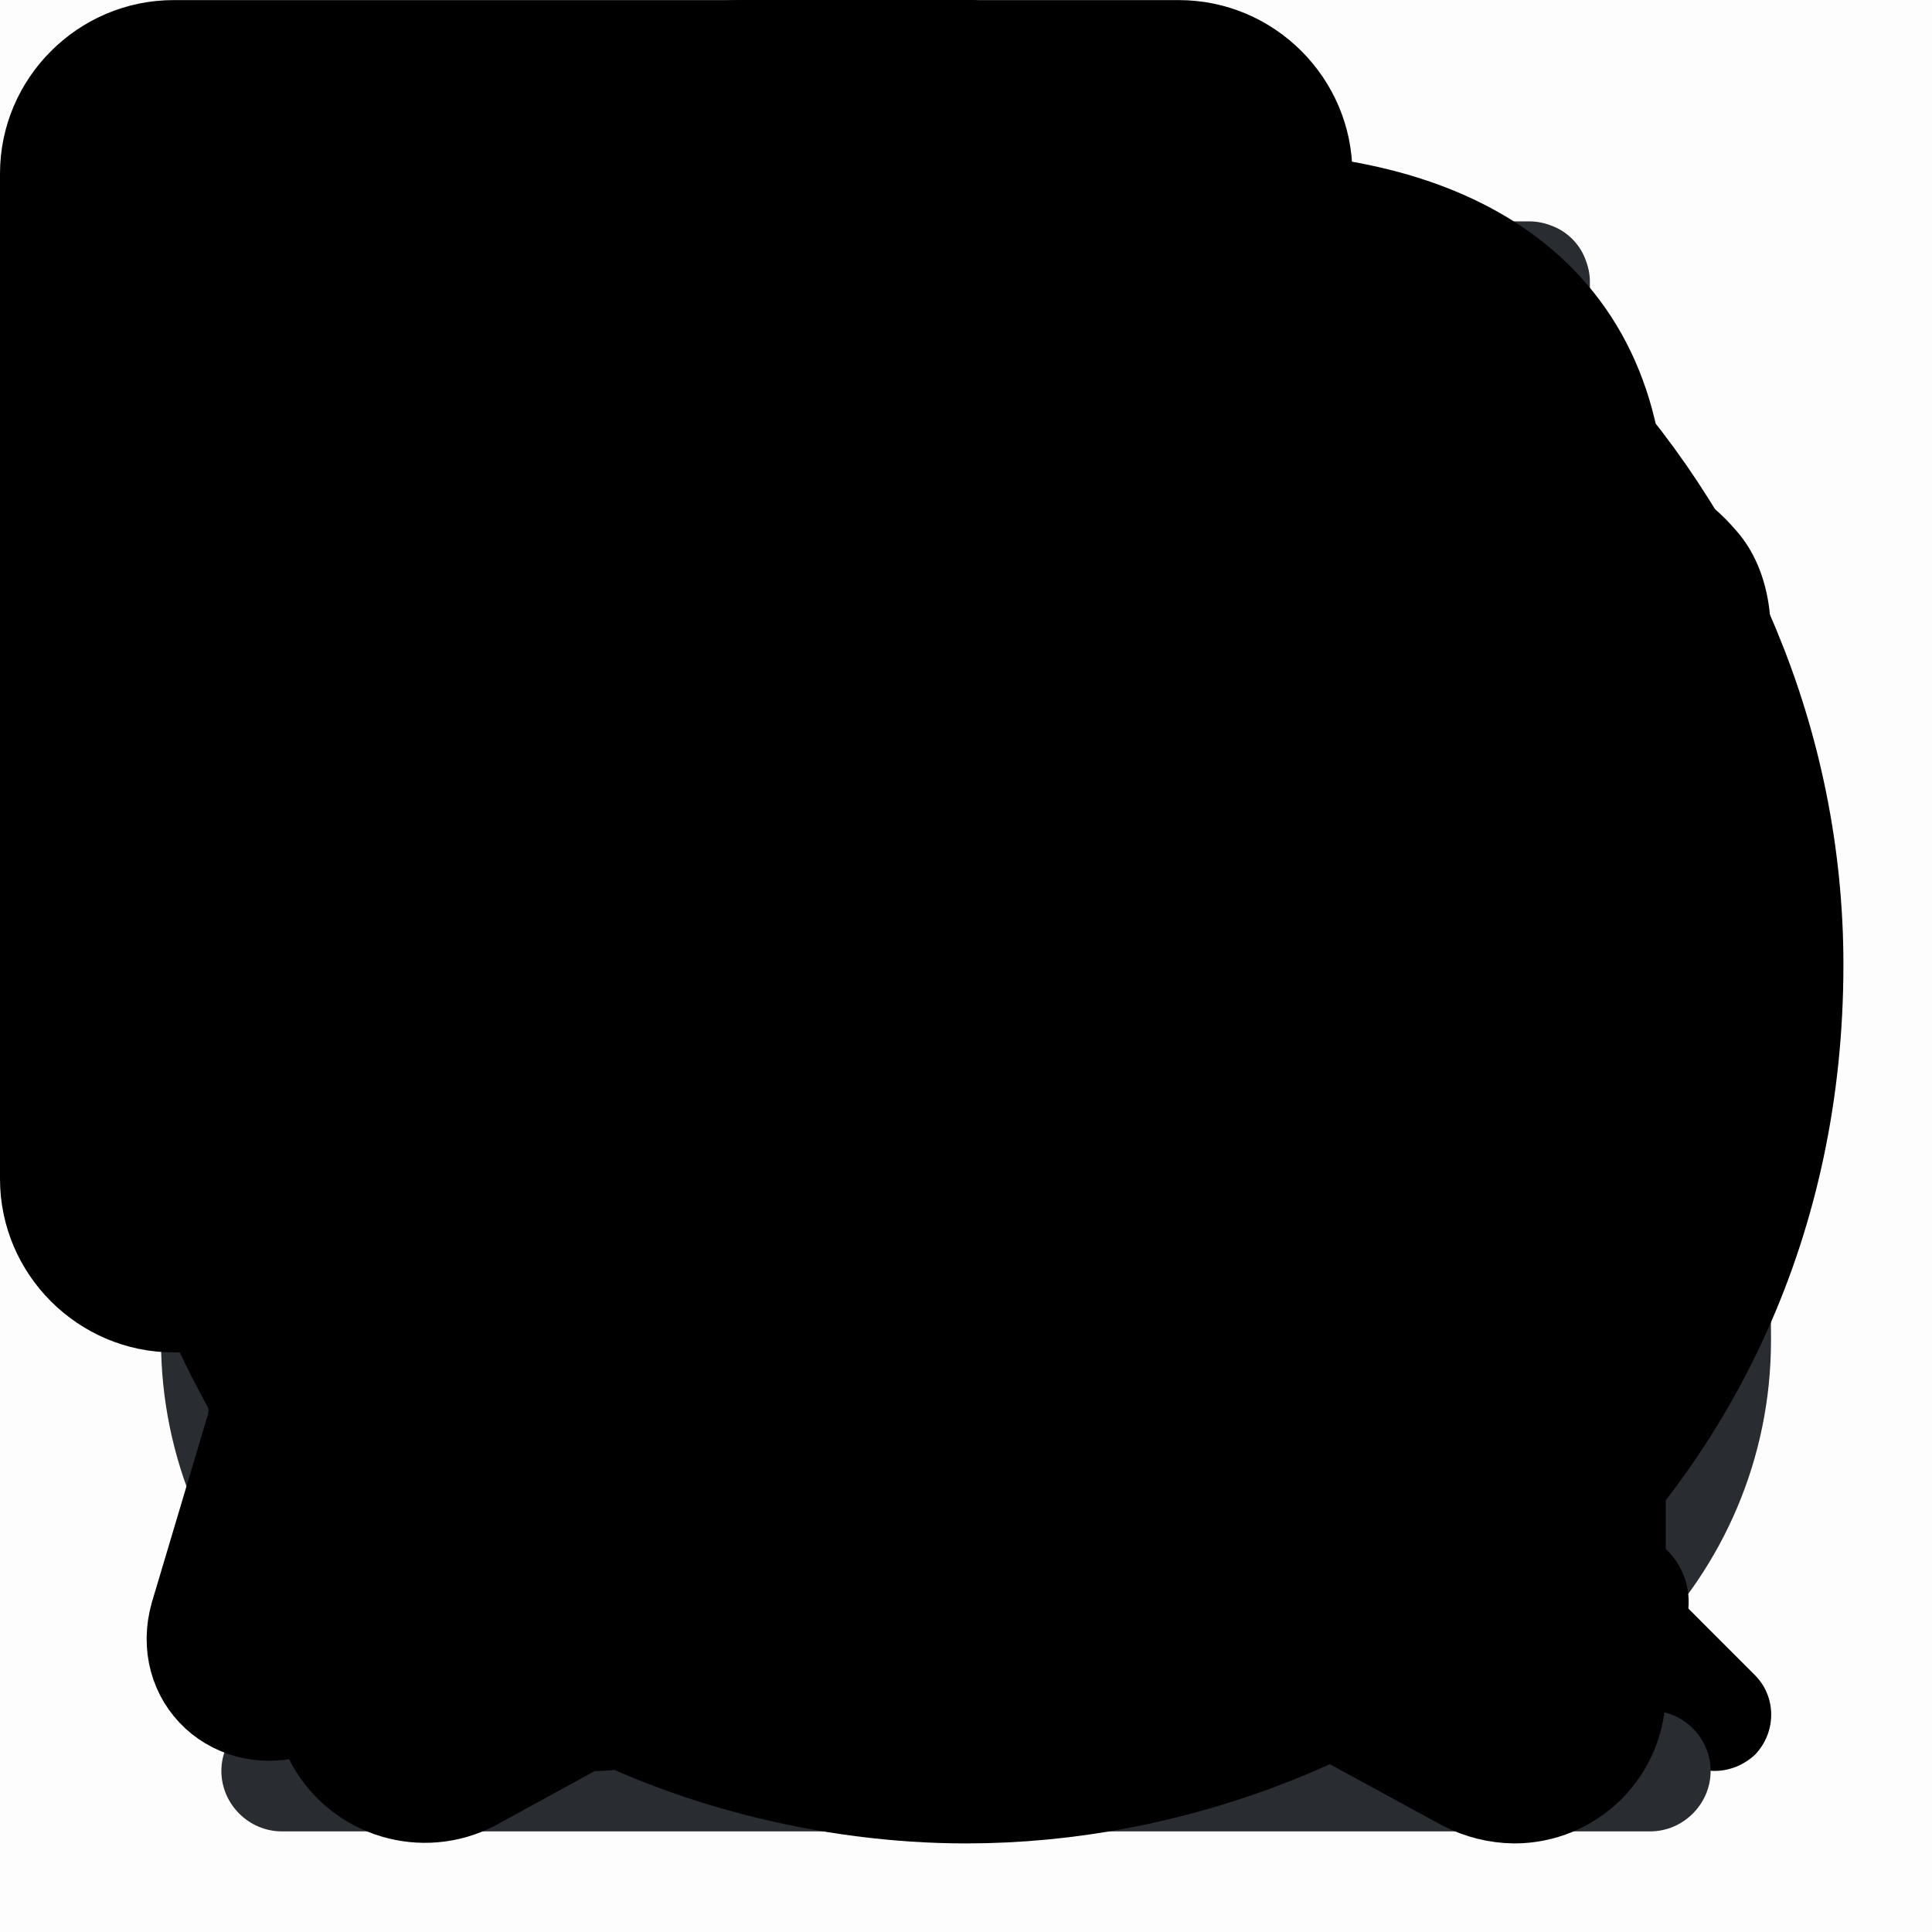
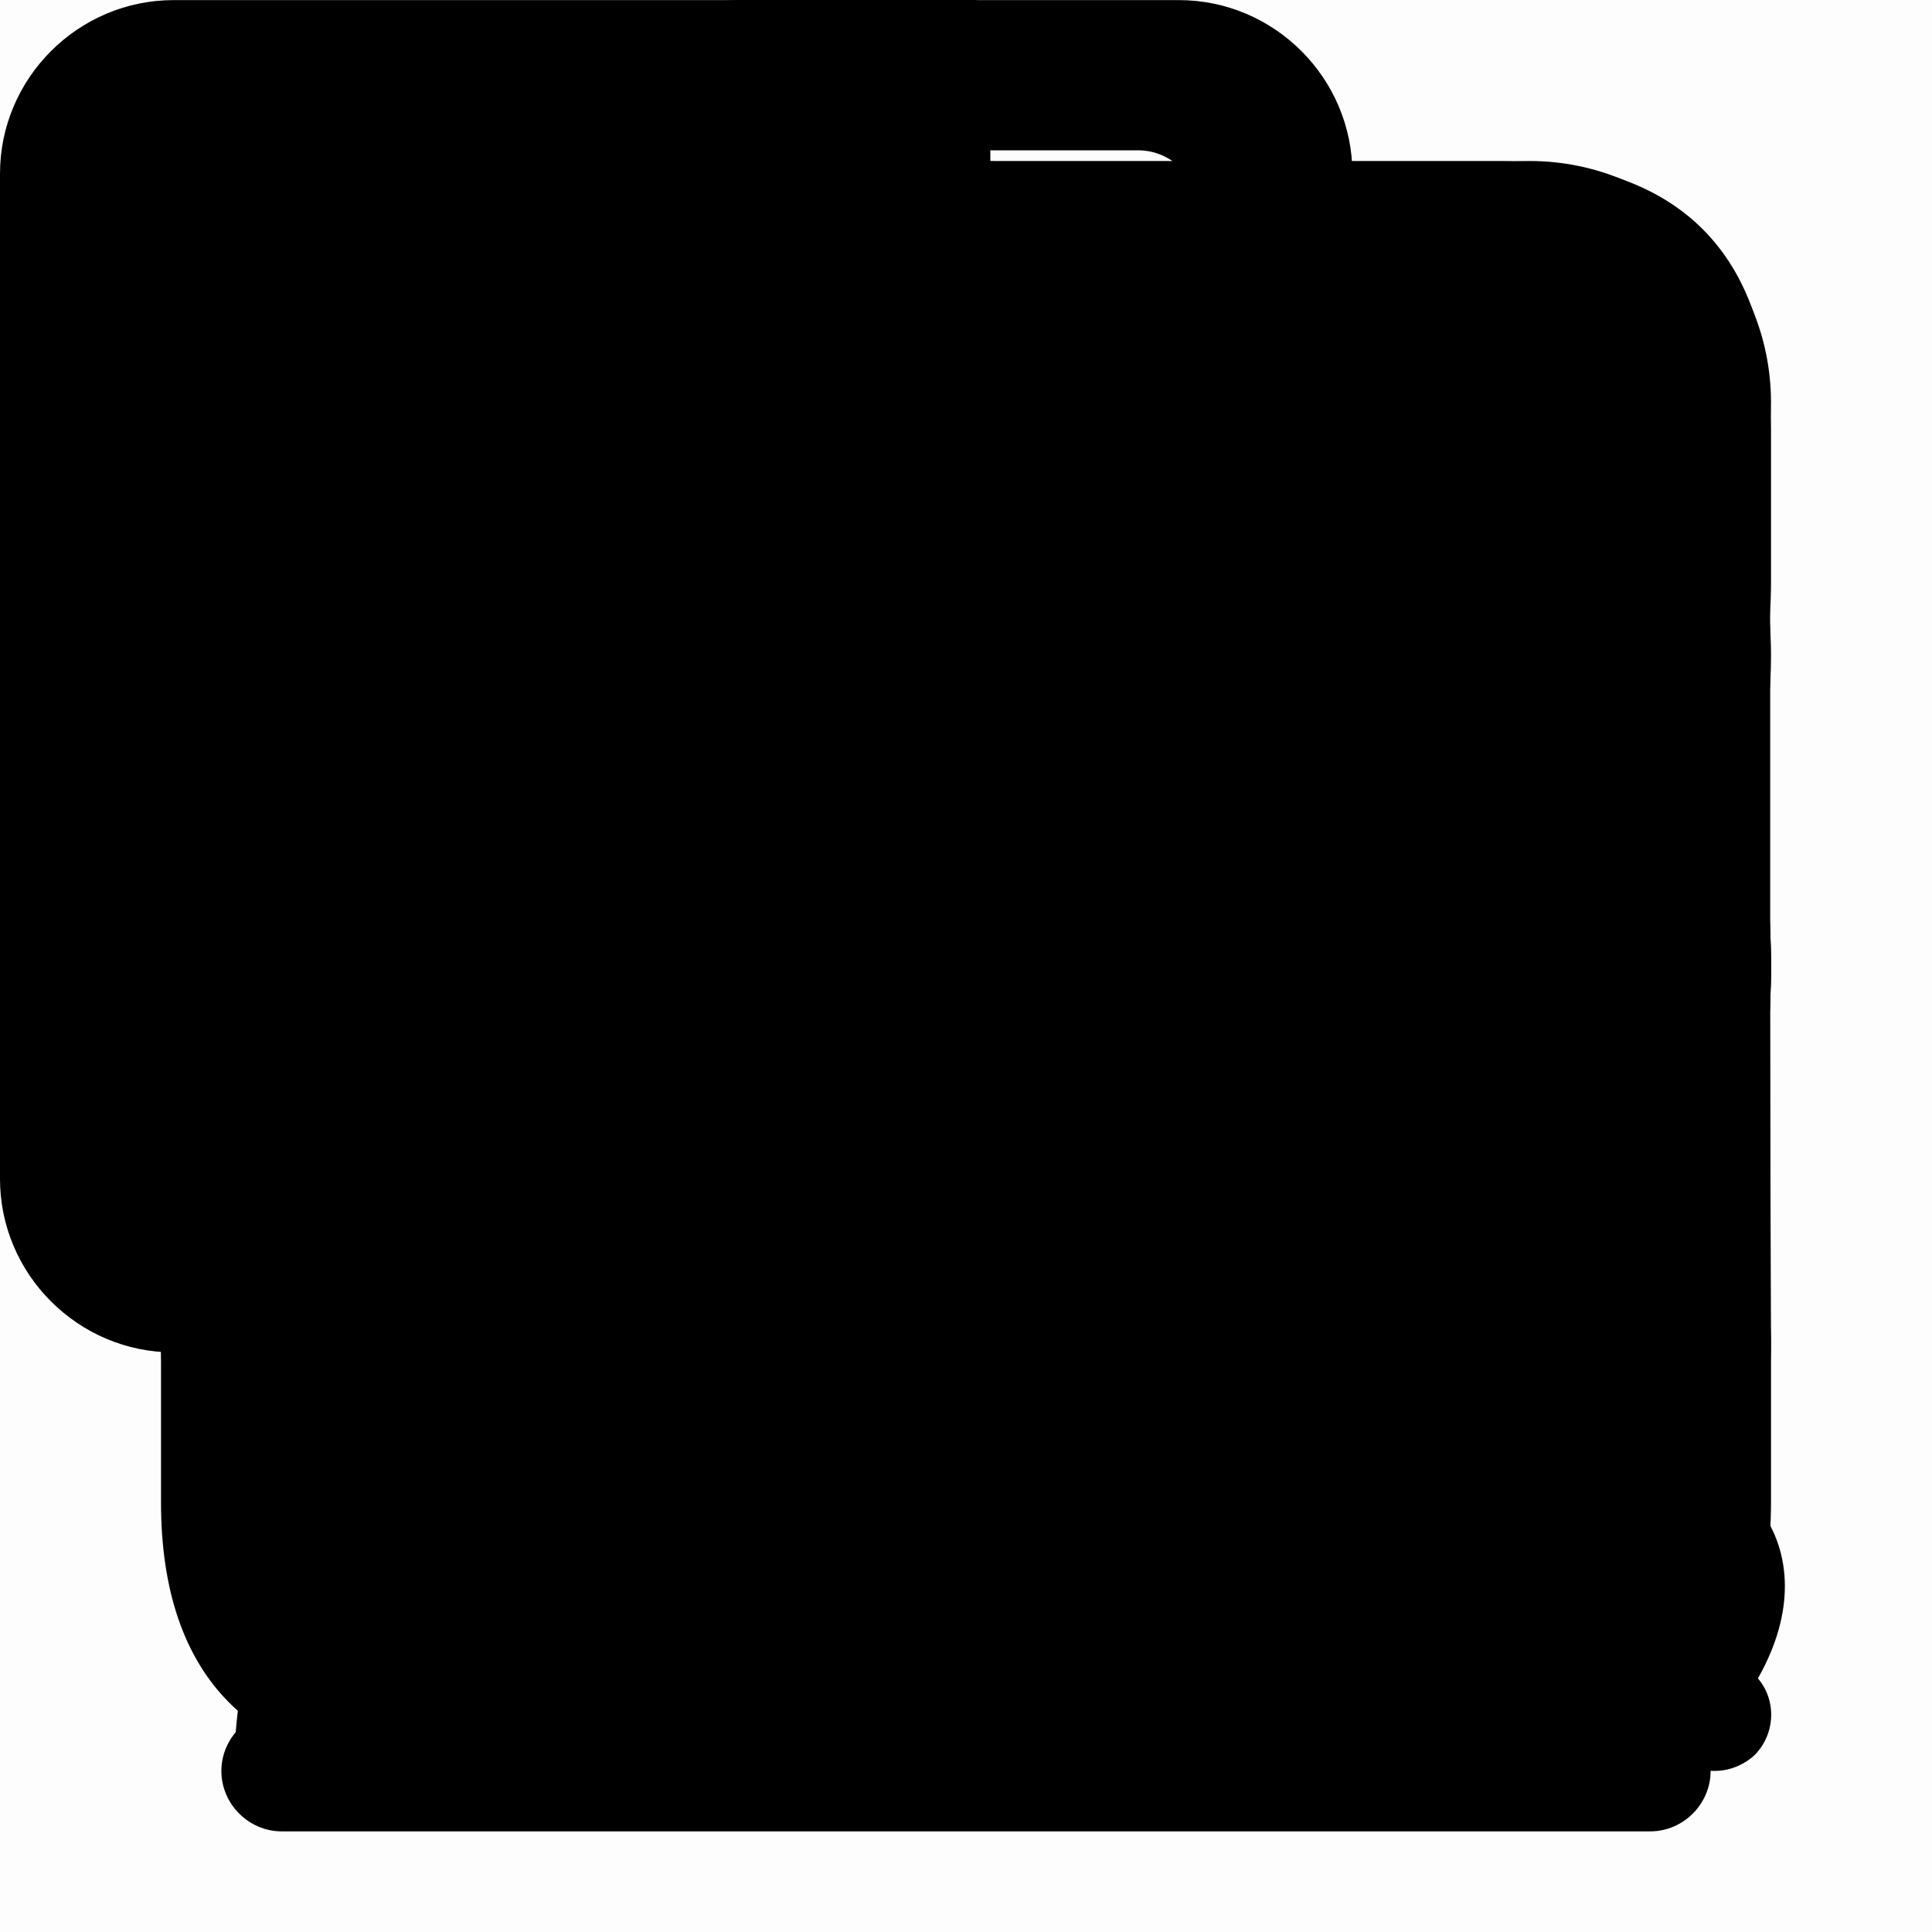
<svg xmlns="http://www.w3.org/2000/svg">
  <svg id="ic-search" viewBox="0 0 24 24" fill="none">
    <path d="M11.5 2C6.26 2 2 6.26 2 11.5C2 16.74 6.26 21 11.5 21C16.74 21 21 16.74 21 11.5C21 6.26 16.74 2 11.5 2ZM11.5 13.75H8.5C8.09 13.75 7.75 13.41 7.75 13C7.75 12.59 8.09 12.25 8.5 12.25H11.5C11.91 12.25 12.25 12.59 12.25 13C12.25 13.41 11.91 13.75 11.5 13.75ZM14.5 10.75H8.5C8.09 10.75 7.75 10.41 7.75 10C7.75 9.59 8.09 9.25 8.5 9.25H14.5C14.91 9.25 15.25 9.59 15.25 10C15.25 10.41 14.91 10.75 14.5 10.75Z" fill="currentColor" />
    <path d="M21.3 21.999C21.12 21.999 20.941 21.929 20.811 21.799L18.951 19.939C18.68 19.669 18.68 19.229 18.951 18.949C19.221 18.679 19.66 18.679 19.941 18.949L21.8 20.809C22.07 21.079 22.07 21.519 21.8 21.799C21.66 21.929 21.48 21.999 21.3 21.999Z" fill="currentColor" />
  </svg>
  <svg id="ic-profile" viewBox="0 0 24 24" fill="none">
    <path d="M12 12C14.761 12 17 9.761 17 7C17 4.239 14.761 2 12 2C9.239 2 7 4.239 7 7C7 9.761 9.239 12 12 12Z" fill="currentColor" />
    <path d="M12 14.5C6.99 14.5 2.91 17.86 2.91 22C2.91 22.28 3.13 22.5 3.41 22.5H20.59C20.87 22.5 21.09 22.28 21.09 22C21.09 17.86 17.01 14.5 12 14.5Z" fill="currentColor" />
  </svg>
  <svg id="ic-external" viewBox="0 0 24 24" fill="none">
-     <path d="M20.5 21.25H3.5C3.09 21.25 2.75 21.59 2.75 22C2.75 22.41 3.09 22.75 3.5 22.75H20.5C20.91 22.75 21.25 22.41 21.25 22C21.25 21.59 20.91 21.25 20.5 21.25Z" fill="#292D32" />
-     <path d="M7.98 3.5C7.98 3.91 8.32 4.25 8.73 4.25L17.19 4.25L4.47 16.97C4.32 17.12 4.25 17.31 4.25 17.5C4.25 17.69 4.32 17.88 4.47 18.03C4.76 18.32 5.24 18.32 5.53 18.03L18.25 5.31L18.25 13.77C18.25 14.18 18.59 14.52 19 14.52C19.41 14.52 19.75 14.18 19.75 13.77L19.75 3.5C19.75 3.4 19.73 3.31 19.69 3.21C19.62 3.03 19.47 2.88 19.29 2.81C19.19 2.77 19.1 2.75 19 2.75L8.73 2.75C8.32 2.75 7.98 3.09 7.98 3.5Z" fill="#292D32" />
+     <path d="M20.5 21.25H3.5C3.09 21.25 2.75 21.59 2.75 22C2.75 22.41 3.09 22.75 3.5 22.75H20.5C20.91 22.75 21.25 22.41 21.25 22C21.25 21.59 20.91 21.25 20.5 21.25Z" fill="currentColor" />
+     <path d="M7.98 3.5C7.98 3.91 8.32 4.25 8.73 4.25L17.19 4.25L4.47 16.97C4.32 17.12 4.25 17.31 4.25 17.5C4.25 17.69 4.32 17.88 4.47 18.03C4.76 18.32 5.24 18.32 5.53 18.03L18.25 5.31L18.25 13.77C18.25 14.18 18.59 14.52 19 14.52C19.41 14.52 19.75 14.18 19.75 13.77L19.75 3.5C19.75 3.4 19.73 3.31 19.69 3.21C19.62 3.03 19.47 2.88 19.29 2.81C19.19 2.77 19.1 2.75 19 2.75L8.73 2.75C8.32 2.75 7.98 3.09 7.98 3.5Z" fill="currentColor" />
  </svg>
  <svg id="ic-calander" viewBox="0 0 24 24" fill="none">
    <path d="M16.75 3.56V2C16.75 1.59 16.41 1.25 16 1.25C15.59 1.25 15.25 1.59 15.25 2V3.5H8.75V2C8.75 1.59 8.41 1.25 8 1.25C7.59 1.25 7.25 1.59 7.25 2V3.56C4.55 3.81 3.24 5.42 3.04 7.81C3.02 8.1 3.26 8.34 3.54 8.34H20.46C20.75 8.34 20.99 8.09 20.96 7.81C20.76 5.42 19.45 3.81 16.75 3.56Z" fill="currentColor" />
    <path d="M20 9.84H4C3.45 9.84 3 10.29 3 10.84V17C3 20 4.5 22 8 22H16C19.5 22 21 20 21 17V10.84C21 10.29 20.55 9.84 20 9.84ZM9.21 18.21C9.16 18.25 9.11 18.3 9.06 18.33C9 18.37 8.94 18.4 8.88 18.42C8.82 18.45 8.76 18.47 8.7 18.48C8.63 18.49 8.57 18.5 8.5 18.5C8.37 18.5 8.24 18.47 8.12 18.42C7.99 18.37 7.89 18.3 7.79 18.21C7.61 18.02 7.5 17.76 7.5 17.5C7.5 17.24 7.61 16.98 7.79 16.79C7.89 16.7 7.99 16.63 8.12 16.58C8.3 16.5 8.5 16.48 8.7 16.52C8.76 16.53 8.82 16.55 8.88 16.58C8.94 16.6 9 16.63 9.06 16.67C9.11 16.71 9.16 16.75 9.21 16.79C9.39 16.98 9.5 17.24 9.5 17.5C9.5 17.76 9.39 18.02 9.21 18.21ZM9.21 14.71C9.02 14.89 8.76 15 8.5 15C8.24 15 7.98 14.89 7.79 14.71C7.61 14.52 7.5 14.26 7.5 14C7.5 13.74 7.61 13.48 7.79 13.29C8.07 13.01 8.51 12.92 8.88 13.08C9.01 13.13 9.12 13.2 9.21 13.29C9.39 13.48 9.5 13.74 9.5 14C9.5 14.26 9.39 14.52 9.21 14.71ZM12.71 18.21C12.52 18.39 12.26 18.5 12 18.5C11.74 18.5 11.48 18.39 11.29 18.21C11.11 18.02 11 17.76 11 17.5C11 17.24 11.11 16.98 11.29 16.79C11.66 16.42 12.34 16.42 12.71 16.79C12.89 16.98 13 17.24 13 17.5C13 17.76 12.89 18.02 12.71 18.21ZM12.71 14.71C12.66 14.75 12.61 14.79 12.56 14.83C12.5 14.87 12.44 14.9 12.38 14.92C12.32 14.95 12.26 14.97 12.2 14.98C12.13 14.99 12.07 15 12 15C11.74 15 11.48 14.89 11.29 14.71C11.11 14.52 11 14.26 11 14C11 13.74 11.11 13.48 11.29 13.29C11.38 13.2 11.49 13.13 11.62 13.08C11.99 12.92 12.43 13.01 12.71 13.29C12.89 13.48 13 13.74 13 14C13 14.26 12.89 14.52 12.71 14.71ZM16.21 18.21C16.02 18.39 15.76 18.5 15.5 18.5C15.24 18.5 14.98 18.39 14.79 18.21C14.61 18.02 14.5 17.76 14.5 17.5C14.5 17.24 14.61 16.98 14.79 16.79C15.16 16.42 15.84 16.42 16.21 16.79C16.39 16.98 16.5 17.24 16.5 17.5C16.5 17.76 16.39 18.02 16.21 18.21ZM16.21 14.71C16.16 14.75 16.11 14.79 16.06 14.83C16 14.87 15.94 14.9 15.88 14.92C15.82 14.95 15.76 14.97 15.7 14.98C15.63 14.99 15.56 15 15.5 15C15.24 15 14.98 14.89 14.79 14.71C14.61 14.52 14.5 14.26 14.5 14C14.5 13.74 14.61 13.48 14.79 13.29C14.89 13.2 14.99 13.13 15.12 13.08C15.3 13 15.5 12.98 15.7 13.02C15.76 13.03 15.82 13.05 15.88 13.08C15.94 13.1 16 13.13 16.06 13.17C16.11 13.21 16.16 13.25 16.21 13.29C16.39 13.48 16.5 13.74 16.5 14C16.5 14.26 16.39 14.52 16.21 14.71Z" fill="currentColor" />
  </svg>
  <svg id="ic-clock" viewBox="0 0 24 24" fill="none">
-     <path d="M12 2C6.49 2 2 6.49 2 12C2 17.51 6.49 22 12 22C17.51 22 22 17.51 22 12C22 6.49 17.51 2 12 2ZM16.35 15.57C16.21 15.81 15.96 15.94 15.7 15.94C15.57 15.94 15.44 15.91 15.32 15.83L12.22 13.98C11.45 13.52 10.88 12.51 10.88 11.62V7.52C10.88 7.11 11.22 6.77 11.63 6.77C12.04 6.77 12.38 7.11 12.38 7.52V11.62C12.38 11.98 12.68 12.51 12.99 12.69L16.09 14.54C16.45 14.75 16.57 15.21 16.35 15.57Z" fill="#292D32" />
+     <path d="M12 2C6.49 2 2 6.49 2 12C2 17.51 6.49 22 12 22C17.51 22 22 17.51 22 12C22 6.49 17.51 2 12 2ZM16.35 15.57C16.21 15.81 15.96 15.94 15.7 15.94C15.57 15.94 15.44 15.91 15.32 15.83L12.22 13.98C11.45 13.52 10.88 12.51 10.88 11.62V7.52C10.88 7.11 11.22 6.77 11.63 6.77C12.04 6.77 12.38 7.11 12.38 7.52V11.62C12.38 11.98 12.68 12.51 12.99 12.69L16.09 14.54C16.45 14.75 16.57 15.21 16.35 15.57Z" fill="currentColor" />
  </svg>
  <svg id="ic-folder" viewBox="0 0 24 24" fill="none">
-     <path d="M21.017 7.992C21.415 8.558 20.941 9.25 20.248 9.25H3C2.448 9.25 2 8.802 2 8.25V6.42C2 3.98 3.98 2 6.42 2H8.74C10.37 2 10.88 2.53 11.53 3.4L12.93 5.26C13.24 5.67 13.28 5.72 13.86 5.72H16.65C18.455 5.72 20.052 6.617 21.017 7.992Z" fill="#292D32" />
-     <path d="M20.983 10.75C21.534 10.75 21.982 11.196 21.983 11.747L22 16.65C22 19.6 19.6 22 16.65 22H7.35C4.4 22 2 19.6 2 16.65V11.75C2 11.198 2.448 10.75 3 10.75L20.983 10.75Z" fill="#292D32" />
+     <path d="M21.017 7.992C21.415 8.558 20.941 9.25 20.248 9.25H3C2.448 9.25 2 8.802 2 8.25V6.42C2 3.98 3.98 2 6.42 2H8.74C10.37 2 10.88 2.53 11.53 3.4L12.93 5.26C13.24 5.67 13.28 5.72 13.86 5.72H16.65C18.455 5.72 20.052 6.617 21.017 7.992Z" fill="currentColor" />
+     <path d="M20.983 10.75C21.534 10.75 21.982 11.196 21.983 11.747L22 16.65C22 19.6 19.6 22 16.65 22H7.35C4.4 22 2 19.6 2 16.65V11.75C2 11.198 2.448 10.75 3 10.75L20.983 10.75Z" fill="currentColor" />
  </svg>
-   <svg viewBox="0 0 20 20" fill="none" id="ic-chat">
-     <path fill-rule="evenodd" clip-rule="evenodd" d="M6.413 11.159C5.875 11.159 5.439 10.723 5.439 10.185C5.439 9.649 5.875 9.213 6.413 9.213C6.95 9.213 7.387 9.649 7.387 10.185C7.387 10.723 6.95 11.159 6.413 11.159ZM10.198 11.159C9.661 11.159 9.225 10.723 9.225 10.185C9.225 9.649 9.661 9.213 10.198 9.213C10.736 9.213 11.172 9.649 11.172 10.185C11.172 10.723 10.736 11.159 10.198 11.159ZM13.011 10.185C13.011 10.723 13.447 11.159 13.984 11.159C14.522 11.159 14.958 10.723 14.958 10.185C14.958 9.649 14.522 9.213 13.984 9.213C13.447 9.213 13.011 9.649 13.011 10.185Z" fill="currentColor" />
-     <path fill-rule="evenodd" clip-rule="evenodd" d="M10.017 1.667C5.175 1.667 1.667 5.622 1.667 10.013C1.667 11.415 2.075 12.858 2.792 14.176C2.925 14.394 2.942 14.669 2.85 14.928L2.292 16.798C2.167 17.248 2.55 17.581 2.975 17.448L4.658 16.948C5.117 16.798 5.475 16.989 5.9 17.248C7.117 17.965 8.633 18.333 10 18.333C14.133 18.333 18.333 15.137 18.333 9.988C18.333 5.547 14.75 1.667 10.017 1.667Z" stroke="currentColor" stroke-width="1.5" stroke-linecap="round" stroke-linejoin="round" />
+   <svg id="ic-comment" viewBox="0 0 24 24" fill="none">
+     <path d="M19 8C20.657 8 22 6.657 22 5C22 3.343 20.657 2 19 2C17.343 2 16 3.343 16 5C16 6.657 17.343 8 19 8Z" fill="currentColor" />
+     <path d="M19.8 9.42C19.78 9.42 19.76 9.43 19.74 9.43C19.64 9.45 19.54 9.46 19.43 9.48C19.01 9.52 18.56 9.5 18.1 9.41C17.98 9.38 17.88 9.36 17.77 9.32C17.44 9.24 17.13 9.11 16.84 8.94C16.72 8.88 16.6 8.8 16.49 8.73C16.01 8.4 15.6 7.99 15.27 7.51C15.2 7.4 15.12 7.28 15.06 7.16C14.89 6.87 14.76 6.56 14.68 6.23C14.64 6.12 14.62 6.02 14.59 5.9C14.5 5.44 14.48 4.99 14.52 4.57C14.54 4.46 14.55 4.36 14.57 4.26C14.57 4.24 14.58 4.22 14.58 4.2C14.7 3.58 14.24 3 13.6 3H7.52C7.38 3 7.24 3.01 7.11 3.02C6.99 3.03 6.88 3.04 6.76 3.06C6.64 3.07 6.52 3.09 6.41 3.11C4 3.46 2.46 4.99 2.11 7.41C2.09 7.52 2.07 7.64 2.06 7.76C2.04 7.88 2.03 7.99 2.02 8.11C2.01 8.24 2 8.38 2 8.52V16.48C2 16.62 2.01 16.76 2.02 16.89C2.03 17.01 2.04 17.12 2.06 17.24C2.07 17.36 2.09 17.48 2.11 17.59C2.46 20.01 4 21.54 6.41 21.89C6.52 21.91 6.64 21.93 6.76 21.94C6.88 21.96 6.99 21.97 7.11 21.98C7.24 21.99 7.38 22 7.52 22H15.48C15.62 22 15.76 21.99 15.89 21.98C16.01 21.97 16.12 21.96 16.24 21.94C16.36 21.93 16.48 21.91 16.59 21.89C19 21.54 20.54 20.01 20.89 17.59C20.91 17.48 20.93 17.36 20.94 17.24C20.96 17.12 20.97 17.01 20.98 16.89C20.99 16.76 21 16.62 21 16.48V10.4C21 9.76 20.42 9.3 19.8 9.42ZM6.75 12.5H11.75C12.16 12.5 12.5 12.84 12.5 13.25C12.5 13.66 12.16 14 11.75 14H6.75C6.34 14 6 13.66 6 13.25C6 12.84 6.34 12.5 6.75 12.5ZM15.75 18H6.75C6.34 18 6 17.66 6 17.25C6 16.84 6.34 16.5 6.75 16.5H15.75C16.16 16.5 16.5 16.84 16.5 17.25C16.5 17.66 16.16 18 15.75 18Z" fill="currentColor" />
  </svg>
-   <svg viewBox="0 0 20 20" fill="none" id="ic-tag">
-     <path fill-rule="evenodd" clip-rule="evenodd" d="M9.72 15.526L4.778 18.234C4.383 18.439 3.897 18.294 3.679 17.906C3.616 17.786 3.582 17.653 3.58 17.517V5.519C3.58 3.23 5.144 2.315 7.394 2.315H12.68C14.861 2.315 16.494 3.169 16.494 5.366V17.517C16.494 17.734 16.408 17.941 16.255 18.094C16.102 18.247 15.894 18.333 15.678 18.333C15.54 18.331 15.404 18.297 15.281 18.234L10.308 15.526C10.124 15.427 9.904 15.427 9.72 15.526Z" stroke="currentColor" stroke-width="1.5" stroke-linecap="round" stroke-linejoin="round" />
-     <path d="M6.975 7.769H13.054" stroke="currentColor" stroke-width="1.5" stroke-linecap="round" stroke-linejoin="round" />
+   <svg id="ic-close" viewBox="0 0 24 24" fill="none">
+     <path d="M12 2C6.49 2 2 6.49 2 12C2 17.51 6.49 22 12 22C17.51 22 22 17.51 22 12C22 6.49 17.51 2 12 2ZM15.36 14.3C15.65 14.59 15.65 15.07 15.36 15.36C15.21 15.51 15.02 15.58 14.83 15.58C14.64 15.58 14.45 15.51 14.3 15.36L12 13.06L9.7 15.36C9.55 15.51 9.36 15.58 9.17 15.58C8.98 15.58 8.79 15.51 8.64 15.36C8.35 15.07 8.35 14.59 8.64 14.3L10.94 12L8.64 9.7C8.35 9.41 8.35 8.93 8.64 8.64C8.93 8.35 9.41 8.35 9.7 8.64L12 10.94L14.3 8.64C14.59 8.35 15.07 8.35 15.36 8.64C15.65 8.93 15.65 9.41 15.36 9.7L13.06 12L15.36 14.3Z" fill="currentColor" />
  </svg>
-   <svg viewBox="0 0 20 20" fill="none" id="ic-pen">
-     <path d="M11.416 16.582H16.731" stroke="currentColor" stroke-width="1.5" stroke-linecap="round" stroke-linejoin="round" />
-     <path fill-rule="evenodd" clip-rule="evenodd" d="M10.713 4.13C11.327 3.347 12.319 3.388 13.103 4.002L14.261 4.911C15.044 5.525 15.322 6.477 14.708 7.261L7.8 16.074C7.569 16.369 7.217 16.543 6.842 16.547L4.178 16.581L3.574 13.986C3.489 13.621 3.574 13.238 3.805 12.942L10.713 4.13Z" stroke="currentColor" stroke-width="1.5" stroke-linecap="round" stroke-linejoin="round" />
-     <path d="M9.419 5.78L13.414 8.912" stroke="currentColor" stroke-width="1.5" stroke-linecap="round" stroke-linejoin="round" />
+   <svg id="ic-chat" viewBox="0 0 24 24" fill="none">
+     <path d="M11 1.988C6.03 1.988 1.99 6.028 1.99 10.998C1.99 15.968 6.03 20.008 11 20.008C15.97 20.008 20.01 15.968 20.01 10.998C20.01 6.028 15.97 1.988 11 1.988ZM11 13.248H8C7.59 13.248 7.25 12.908 7.25 12.498C7.25 12.088 7.59 11.748 8 11.748H11C11.41 11.748 11.75 12.088 11.75 12.498C11.75 12.908 11.41 13.248 11 13.248ZM14 10.248H8C7.59 10.248 7.25 9.908 7.25 9.498C7.25 9.088 7.59 8.748 8 8.748H14C14.41 8.748 14.75 9.088 14.75 9.498C14.75 9.908 14.41 10.248 14 10.248Z" fill="currentColor" />
+     <path d="M21.99 18.95C21.66 18.34 20.96 18 20.02 18C19.31 18 18.7 18.29 18.34 18.79C17.98 19.29 17.9 19.96 18.12 20.63C18.55 21.93 19.3 22.22 19.71 22.27C19.77 22.28 19.83 22.28 19.9 22.28C20.34 22.28 21.02 22.09 21.68 21.1C22.21 20.33 22.31 19.56 21.99 18.95Z" fill="currentColor" />
  </svg>
-   <svg viewBox="0 0 20 20" fill="none" id="ic-eye">
-     <path d="M12.983 10C12.983 11.65 11.65 12.983 10 12.983C8.35 12.983 7.017 11.65 7.017 10C7.017 8.35 8.35 7.017 10 7.017C11.65 7.017 12.983 8.35 12.983 10Z" stroke="currentColor" stroke-width="1.5" stroke-linecap="round" stroke-linejoin="round" />
-     <path d="M10 16.892C12.942 16.892 15.683 15.158 17.592 12.158C18.342 10.983 18.342 9.008 17.592 7.833C15.683 4.833 12.942 3.1 10 3.1C7.058 3.1 4.317 4.833 2.408 7.833C1.658 9.008 1.658 10.983 2.408 12.158C4.317 15.158 7.058 16.892 10 16.892Z" stroke="currentColor" stroke-width="1.5" stroke-linecap="round" stroke-linejoin="round" />
+   <svg id="ic-tag" viewBox="0 0 24 24" fill="none">
+     <path d="M19.831 8.7L15.3 4.17C14.351 3.22 13.04 2.71 11.7 2.78L6.7 3.02C4.7 3.11 3.11 4.7 3.01 6.69L2.77 11.69C2.71 13.03 3.21 14.34 4.16 15.29L8.69 19.82C10.55 21.68 13.57 21.68 15.441 19.82L19.831 15.43C21.701 13.58 21.701 10.56 19.831 8.7ZM9.5 12.38C7.91 12.38 6.62 11.09 6.62 9.5C6.62 7.91 7.91 6.62 9.5 6.62C11.091 6.62 12.38 7.91 12.38 9.5C12.38 11.09 11.091 12.38 9.5 12.38Z" fill="currentColor" />
+   </svg>
+   <svg id="ic-pen" viewBox="0 0 24 24" fill="none">
+     <path d="M16.19 2H7.81C4.17 2 2 4.17 2 7.81V16.18C2 19.83 4.17 22 7.81 22H16.18C19.82 22 21.99 19.83 21.99 16.19V7.81C22 4.17 19.83 2 16.19 2ZM10.95 17.51C10.66 17.8 10.11 18.08 9.71 18.14L7.25 18.49C7.16 18.5 7.07 18.51 6.98 18.51C6.57 18.51 6.19 18.37 5.92 18.1C5.59 17.77 5.45 17.29 5.53 16.76L5.88 14.3C5.94 13.89 6.21 13.35 6.51 13.06L10.97 8.6C11.05 8.81 11.13 9.02 11.24 9.26C11.34 9.47 11.45 9.69 11.57 9.89C11.67 10.06 11.78 10.22 11.87 10.34C11.98 10.51 12.11 10.67 12.19 10.76C12.24 10.83 12.28 10.88 12.3 10.9C12.55 11.2 12.84 11.48 13.09 11.69C13.16 11.76 13.2 11.8 13.22 11.81C13.37 11.93 13.52 12.05 13.65 12.14C13.81 12.26 13.97 12.37 14.14 12.46C14.34 12.58 14.56 12.69 14.78 12.8C15.01 12.9 15.22 12.99 15.43 13.06L10.95 17.51ZM17.37 11.09L16.45 12.02C16.39 12.08 16.31 12.11 16.23 12.11C16.2 12.11 16.16 12.11 16.14 12.1C14.11 11.52 12.49 9.9 11.91 7.87C11.88 7.76 11.91 7.64 11.99 7.57L12.92 6.64C14.44 5.12 15.89 5.15 17.38 6.64C18.14 7.4 18.51 8.13 18.51 8.89C18.5 9.61 18.13 10.33 17.37 11.09Z" fill="currentColor" />
+   </svg>
+   <svg id="ic-eye" viewBox="0 0 24 24" fill="none">
+     <path d="M21.25 9.15C18.94 5.52 15.56 3.43 12 3.43C10.22 3.43 8.49 3.95 6.91 4.92C5.33 5.9 3.91 7.33 2.75 9.15C1.75 10.72 1.75 13.27 2.75 14.84C5.06 18.48 8.44 20.56 12 20.56C13.78 20.56 15.51 20.04 17.09 19.07C18.67 18.09 20.09 16.66 21.25 14.84C22.25 13.28 22.25 10.72 21.25 9.15ZM12 16.04C9.76 16.04 7.96 14.23 7.96 12C7.96 9.77 9.76 7.96 12 7.96C14.24 7.96 16.04 9.77 16.04 12C16.04 14.23 14.24 16.04 12 16.04Z" fill="currentColor" />
+     <path d="M11.998 9.141C10.428 9.141 9.148 10.421 9.148 12.001C9.148 13.571 10.428 14.851 11.998 14.851C13.568 14.851 14.858 13.571 14.858 12.001C14.858 10.431 13.568 9.141 11.998 9.141Z" fill="currentColor" />
  </svg>
  <svg id="ic-buy" viewBox="0 0 24 24" fill="none">
-     <g id="Iconly/Bold/Buy">
-       <g id="Buy">
-         <path id="Buy_2" fill-rule="evenodd" clip-rule="evenodd" d="M14.121 11.233H16.889C17.309 11.233 17.639 10.886 17.639 10.468C17.639 10.039 17.309 9.702 16.889 9.702H14.121C13.702 9.702 13.372 10.039 13.372 10.468C13.372 10.886 13.702 11.233 14.121 11.233ZM20.177 5.927C20.786 5.927 21.186 6.142 21.585 6.611C21.985 7.081 22.055 7.754 21.965 8.365L21.016 15.06C20.836 16.347 19.757 17.295 18.488 17.295H7.586C6.257 17.295 5.158 16.255 5.048 14.908L4.129 3.783L2.62 3.518C2.221 3.447 1.941 3.049 2.011 2.64C2.081 2.223 2.47 1.946 2.88 2.009L5.263 2.375C5.603 2.437 5.853 2.722 5.883 3.069L6.073 5.355C6.103 5.683 6.362 5.927 6.682 5.927H20.177ZM7.426 18.908C6.587 18.908 5.907 19.602 5.907 20.459C5.907 21.306 6.587 22 7.426 22C8.256 22 8.935 21.306 8.935 20.459C8.935 19.602 8.256 18.908 7.426 18.908ZM18.668 18.908C17.828 18.908 17.149 19.602 17.149 20.459C17.149 21.306 17.828 22 18.668 22C19.497 22 20.176 21.306 20.176 20.459C20.176 19.602 19.497 18.908 18.668 18.908Z" fill="currentColor" />
-       </g>
-     </g>
+     <path d="M19.24 5.579H18.84L15.46 2.199C15.19 1.929 14.75 1.929 14.47 2.199C14.2 2.469 14.2 2.909 14.47 3.189L16.86 5.579H7.14L9.53 3.189C9.8 2.919 9.8 2.479 9.53 2.199C9.26 1.929 8.82 1.929 8.54 2.199L5.17 5.579H4.77C3.87 5.579 2 5.579 2 8.139C2 9.109 2.2 9.749 2.62 10.169C2.86 10.419 3.15 10.549 3.46 10.619C3.75 10.689 4.06 10.699 4.36 10.699H19.64C19.95 10.699 20.24 10.679 20.52 10.619C21.36 10.419 22 9.819 22 8.139C22 5.579 20.13 5.579 19.24 5.579Z" fill="currentColor" />
+     <path d="M19.051 12H4.871C4.251 12 3.781 12.55 3.881 13.16L4.721 18.3C5.001 20.02 5.751 22 9.081 22H14.691C18.061 22 18.661 20.31 19.021 18.42L20.031 13.19C20.151 12.57 19.681 12 19.051 12ZM12.001 19.5C9.661 19.5 7.751 17.59 7.751 15.25C7.751 14.84 8.091 14.5 8.501 14.5C8.911 14.5 9.251 14.84 9.251 15.25C9.251 16.77 10.481 18 12.001 18C13.521 18 14.751 16.77 14.751 15.25C14.751 14.84 15.091 14.5 15.501 14.5C15.911 14.5 16.251 14.84 16.251 15.25C16.251 17.59 14.341 19.5 12.001 19.5Z" fill="currentColor" />
  </svg>
-   <svg viewBox="0 0 24 24" fill="none" id="ic-eye">
-     <g id="Iconly/Bold/Show">
-       <g id="Show">
-         <path id="Show_2" fill-rule="evenodd" clip-rule="evenodd" d="M8.098 12C8.098 14.133 9.844 15.869 12 15.869C14.146 15.869 15.893 14.133 15.893 12C15.893 9.857 14.146 8.121 12 8.121C9.844 8.121 8.098 9.857 8.098 12ZM17.737 6.046C19.444 7.365 20.898 9.295 21.942 11.709C22.02 11.893 22.02 12.107 21.942 12.281C19.854 17.11 16.137 20 12 20H11.99C7.863 20 4.146 17.11 2.059 12.281C1.98 12.107 1.98 11.893 2.059 11.709C4.146 6.88 7.863 4 11.99 4H12C14.068 4 16.029 4.718 17.737 6.046ZM12.001 14.412C13.338 14.412 14.43 13.326 14.43 11.998C14.43 10.66 13.338 9.574 12.001 9.574C11.884 9.574 11.767 9.583 11.66 9.603C11.621 10.669 10.743 11.523 9.66 11.523H9.611C9.582 11.678 9.562 11.833 9.562 11.998C9.562 13.326 10.655 14.412 12.001 14.412Z" fill="currentColor" />
-       </g>
-     </g>
+   <svg id="ic-shop" viewBox="0 0 24 24" fill="none">
+     <path d="M16.25 22.5C17.216 22.5 18 21.716 18 20.75C18 19.784 17.216 19 16.25 19C15.284 19 14.5 19.784 14.5 20.75C14.5 21.716 15.284 22.5 16.25 22.5Z" fill="currentColor" />
+     <path d="M8.25 22.5C9.216 22.5 10 21.716 10 20.75C10 19.784 9.216 19 8.25 19C7.284 19 6.5 19.784 6.5 20.75C6.5 21.716 7.284 22.5 8.25 22.5Z" fill="currentColor" />
+     <path d="M4.84 3.94L4.64 6.39C4.6 6.86 4.97 7.25 5.44 7.25H20.75C21.17 7.25 21.52 6.93 21.55 6.51C21.68 4.74 20.33 3.3 18.56 3.3H6.27C6.17 2.86 5.97 2.44 5.66 2.09C5.16 1.56 4.46 1.25 3.74 1.25H2C1.59 1.25 1.25 1.59 1.25 2C1.25 2.41 1.59 2.75 2 2.75H3.74C4.05 2.75 4.34 2.88 4.55 3.1C4.76 3.33 4.86 3.63 4.84 3.94Z" fill="currentColor" />
+     <path d="M20.51 8.75H5.17C4.75 8.75 4.41 9.07 4.37 9.48L4.01 13.83C3.87 15.54 5.21 17 6.92 17H18.04C19.54 17 20.86 15.77 20.97 14.27L21.3 9.6C21.34 9.14 20.98 8.75 20.51 8.75Z" fill="currentColor" />
+   </svg>
+   <svg id="ic-menu-toggle" viewBox="0 0 24 24" fill="none">
+     <path d="M7.24 2H5.34C3.15 2 2 3.15 2 5.33V7.23C2 9.41 3.15 10.56 5.33 10.56H7.23C9.41 10.56 10.56 9.41 10.56 7.23V5.33C10.57 3.15 9.42 2 7.24 2Z" fill="currentColor" />
+     <path d="M18.669 2H16.77C14.589 2 13.44 3.15 13.44 5.33V7.23C13.44 9.41 14.589 10.56 16.77 10.56H18.669C20.849 10.56 22 9.41 22 7.23V5.33C22 3.15 20.849 2 18.669 2Z" fill="currentColor" />
+     <path d="M18.669 13.43H16.77C14.589 13.43 13.44 14.58 13.44 16.76V18.66C13.44 20.84 14.589 21.99 16.77 21.99H18.669C20.849 21.99 22 20.84 22 18.66V16.76C22 14.58 20.849 13.43 18.669 13.43Z" fill="currentColor" />
+     <path d="M7.24 13.43H5.34C3.15 13.43 2 14.58 2 16.76V18.66C2 20.85 3.15 22 5.33 22H7.23C9.41 22 10.56 20.85 10.56 18.67V16.77C10.57 14.58 9.42 13.43 7.24 13.43Z" fill="currentColor" />
  </svg>
  <svg width="16" height="16" viewBox="0 0 16 16" fill="none" id="ic-twitter">
    <path d="M5.213 14.007C10.873 14.007 13.969 9.317 13.969 5.251C13.969 5.118 13.966 4.985 13.96 4.853C14.561 4.419 15.083 3.876 15.495 3.259C14.944 3.505 14.35 3.669 13.728 3.744C14.363 3.363 14.851 2.76 15.081 2.042C14.486 2.394 13.828 2.65 13.127 2.789C12.565 2.19 11.766 1.816 10.88 1.816C9.181 1.816 7.803 3.195 7.803 4.893C7.803 5.135 7.83 5.37 7.883 5.595C5.325 5.466 3.057 4.242 1.539 2.38C1.275 2.835 1.122 3.363 1.122 3.927C1.122 4.994 1.666 5.937 2.492 6.488C1.987 6.473 1.513 6.334 1.098 6.103C1.098 6.116 1.098 6.129 1.098 6.143C1.098 7.633 2.158 8.878 3.567 9.16C3.308 9.23 3.036 9.268 2.755 9.268C2.557 9.268 2.364 9.248 2.177 9.212C2.568 10.435 3.705 11.325 5.052 11.35C3.998 12.175 2.671 12.667 1.229 12.667C0.981 12.667 0.736 12.653 0.495 12.625C1.857 13.498 3.474 14.007 5.213 14.007" fill="currentColor" />
  </svg>
  <svg width="14" height="14" viewBox="0 0 14 14" fill="none" id="ic-linkedin">
    <g>
      <path d="M2.022 0.711C1.06 0.711 0.431 1.343 0.431 2.174C0.431 2.986 1.041 3.636 1.985 3.636H2.004C2.985 3.636 3.596 2.986 3.596 2.174C3.577 1.343 2.985 0.711 2.022 0.711Z" fill="currentColor" />
      <path d="M0.598 4.791H3.411V13.256H0.598V4.791Z" fill="currentColor" />
      <path d="M10.316 4.593C8.798 4.593 7.78 6.019 7.78 6.019V4.791H4.967V13.256H7.78V8.529C7.78 8.276 7.799 8.023 7.873 7.842C8.076 7.337 8.539 6.814 9.317 6.814C10.335 6.814 10.742 7.59 10.742 8.728V13.256H13.555V8.403C13.555 5.803 12.167 4.593 10.316 4.593Z" fill="currentColor" />
    </g>
  </svg>
  <svg width="14" height="14" viewBox="0 0 14 14" fill="none" id="ic-facebook">
    <g>
      <path fill-rule="evenodd" clip-rule="evenodd" d="M5.181 13.824C5.181 13.921 5.26 14 5.357 14H7.871C7.969 14 8.047 13.921 8.047 13.824V6.945H9.87C9.961 6.945 10.037 6.874 10.045 6.783L10.221 4.711C10.229 4.608 10.148 4.52 10.045 4.52H8.047V3.049C8.047 2.705 8.327 2.425 8.671 2.425H10.076C10.173 2.425 10.252 2.346 10.252 2.249V0.176C10.252 0.079 10.173 0 10.076 0H7.703C6.31 0 5.181 1.129 5.181 2.521V4.52H3.924C3.827 4.52 3.748 4.599 3.748 4.696V6.768C3.748 6.866 3.827 6.945 3.924 6.945H5.181V13.824Z" fill="currentColor" />
    </g>
  </svg>
  <svg width="14" height="14" viewBox="0 0 14 14" fill="none" id="ic-instagram">
    <g>
      <path d="M1.798 0.001H12.203C13.192 0.001 14 0.809 14 1.798V12.204C14 13.192 13.192 14 12.203 14H1.798C0.809 14 0 13.192 0 12.204V1.798C0 0.809 0.809 0.001 1.798 0.001ZM10.199 1.556C9.852 1.556 9.569 1.84 9.569 2.187V3.695C9.569 4.042 9.852 4.326 10.199 4.326H11.781C12.127 4.326 12.411 4.042 12.411 3.695V2.187C12.411 1.84 12.127 1.556 11.781 1.556H10.199ZM12.417 5.921H11.185C11.302 6.302 11.366 6.705 11.366 7.123C11.366 9.451 9.416 11.339 7.013 11.339C4.61 11.339 2.661 9.451 2.661 7.123C2.661 6.705 2.725 6.302 2.841 5.921H1.556V11.835C1.556 12.141 1.806 12.39 2.112 12.39H11.861C12.168 12.39 12.417 12.141 12.417 11.835V5.921ZM7.013 4.246C5.461 4.246 4.202 5.465 4.202 6.971C4.202 8.475 5.461 9.695 7.013 9.695C8.566 9.695 9.825 8.475 9.825 6.971C9.825 5.465 8.566 4.246 7.013 4.246Z" fill="currentColor" />
    </g>
  </svg>
  <svg width="20" height="20" viewBox="0 0 20 20" fill="none" id="ic-plus">
    <rect opacity="0.01" width="20" height="20" fill="currentColor" />
    <path fill-rule="evenodd" clip-rule="evenodd" d="M10 2.5C10.69 2.5 11.25 3.06 11.25 3.75V8.75H16.25C16.94 8.75 17.5 9.31 17.5 10C17.5 10.69 16.94 11.25 16.25 11.25H11.25V16.25C11.25 16.94 10.69 17.5 10 17.5C9.31 17.5 8.75 16.94 8.75 16.25V11.25H3.75C3.06 11.25 2.5 10.69 2.5 10C2.5 9.31 3.06 8.75 3.75 8.75H8.75V3.75C8.75 3.06 9.31 2.5 10 2.5Z" fill="currentColor" />
  </svg>
</svg>
